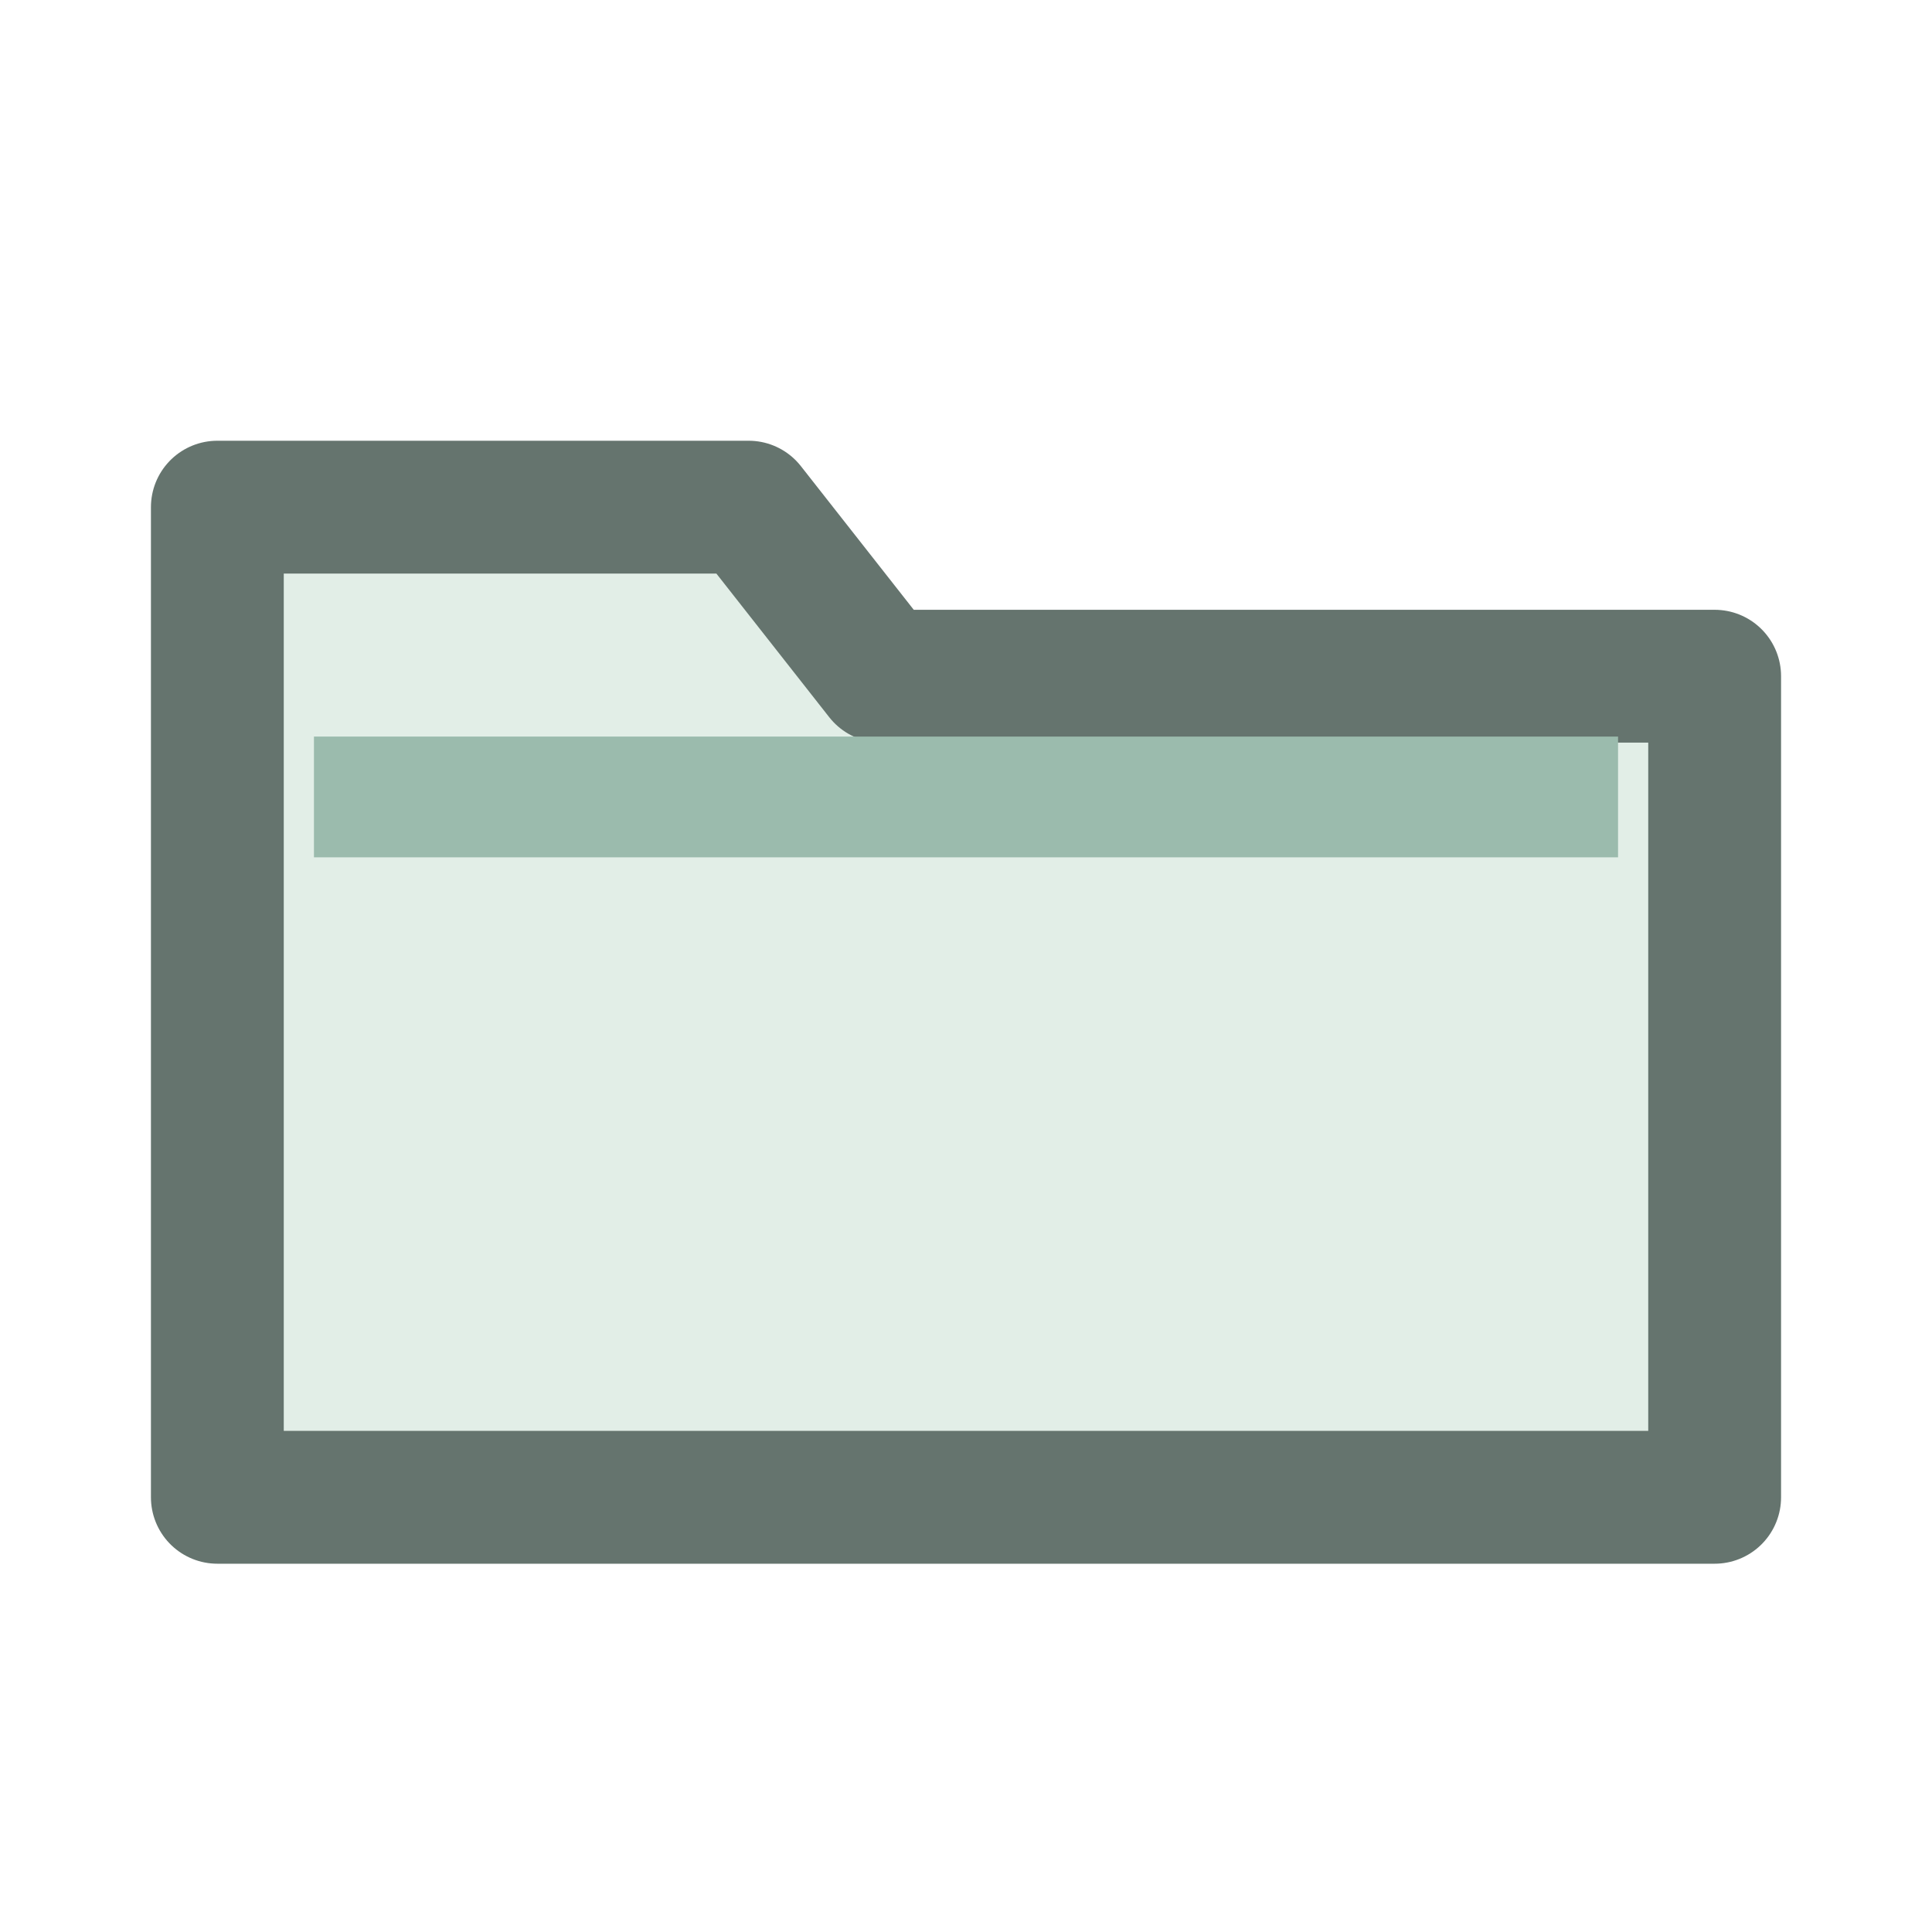
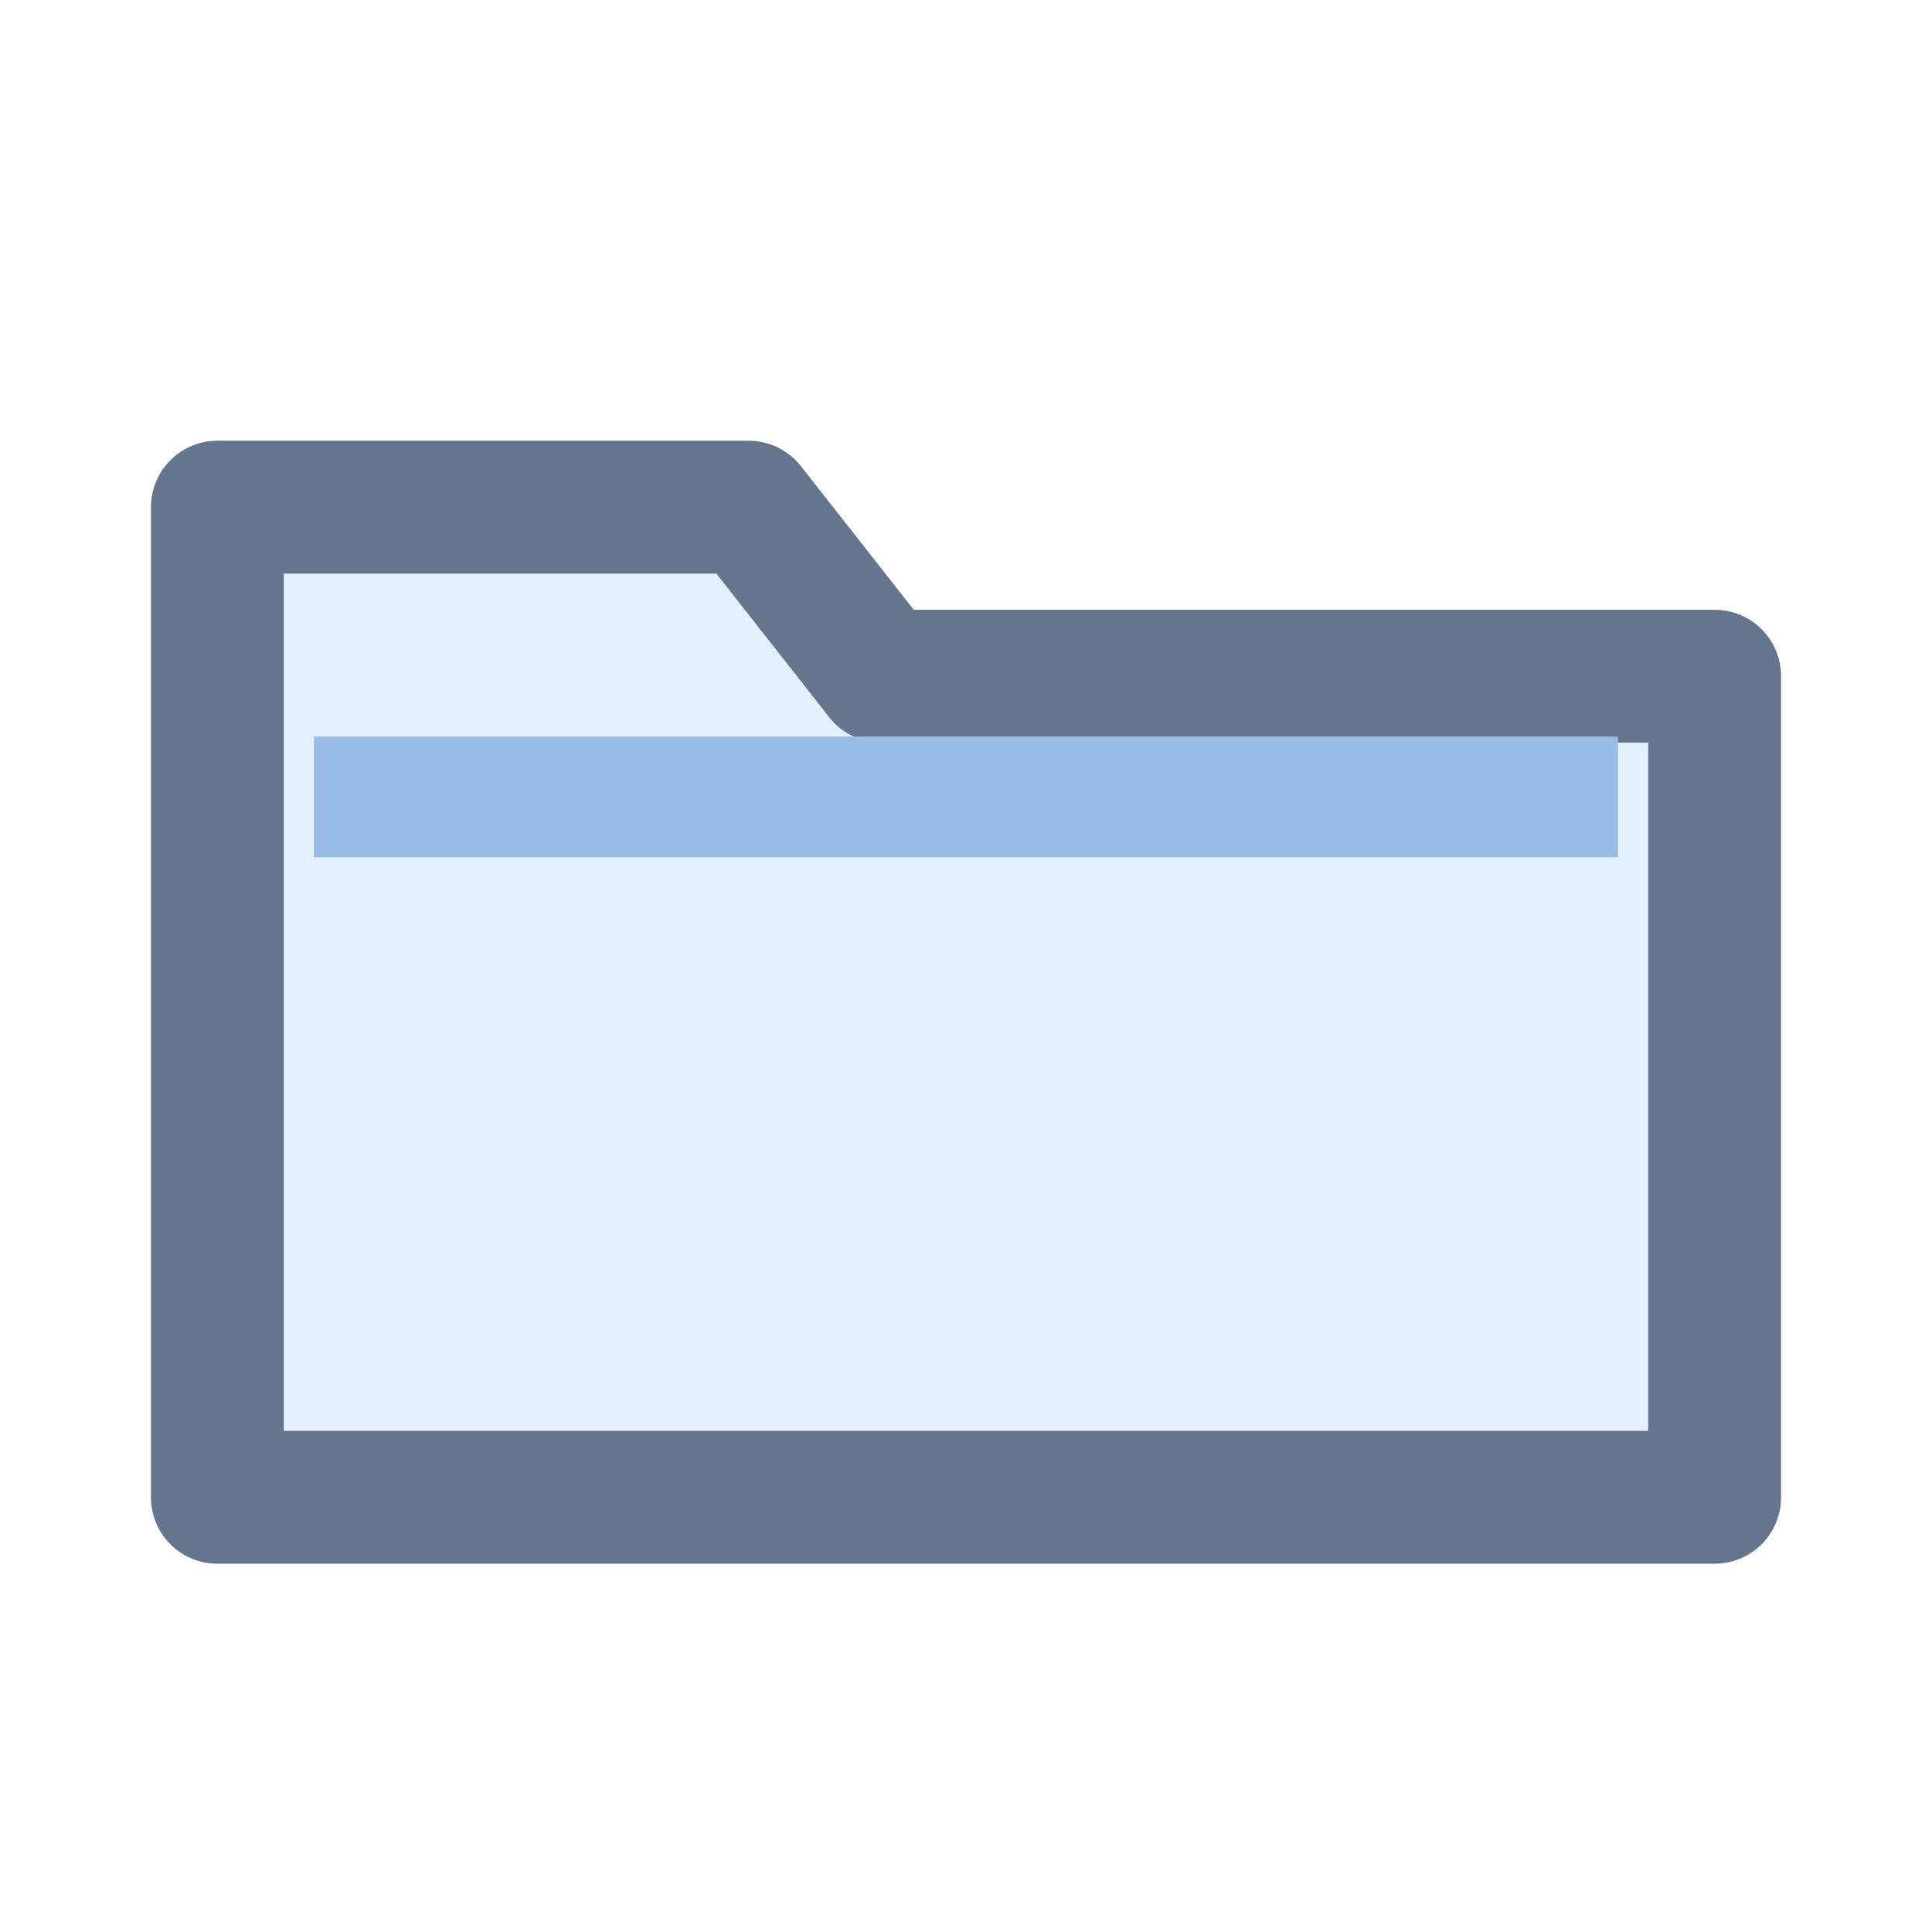
<svg xmlns="http://www.w3.org/2000/svg" width="16" height="16" viewBox="0 0 16 16">
-   <path d="M1.8 4.2h4.4l1.1 1.4h6.9v6.8H1.8z" fill="#E2EEE7" stroke="#65746E" stroke-width="1.1" stroke-linejoin="round" />
-   <path d="M2.6 6.6h10.8" fill="none" stroke="#9BBBAD" stroke-width="1" />
+   <path d="M1.8 4.2h4.4l1.1 1.4h6.9v6.8H1.8z" fill="#E4F0FF" stroke="#64758D" stroke-width="1.1" stroke-linejoin="round" />
+   <path d="M2.6 6.6h10.8" fill="none" stroke="#9ABDE8" stroke-width="1" />
</svg>
